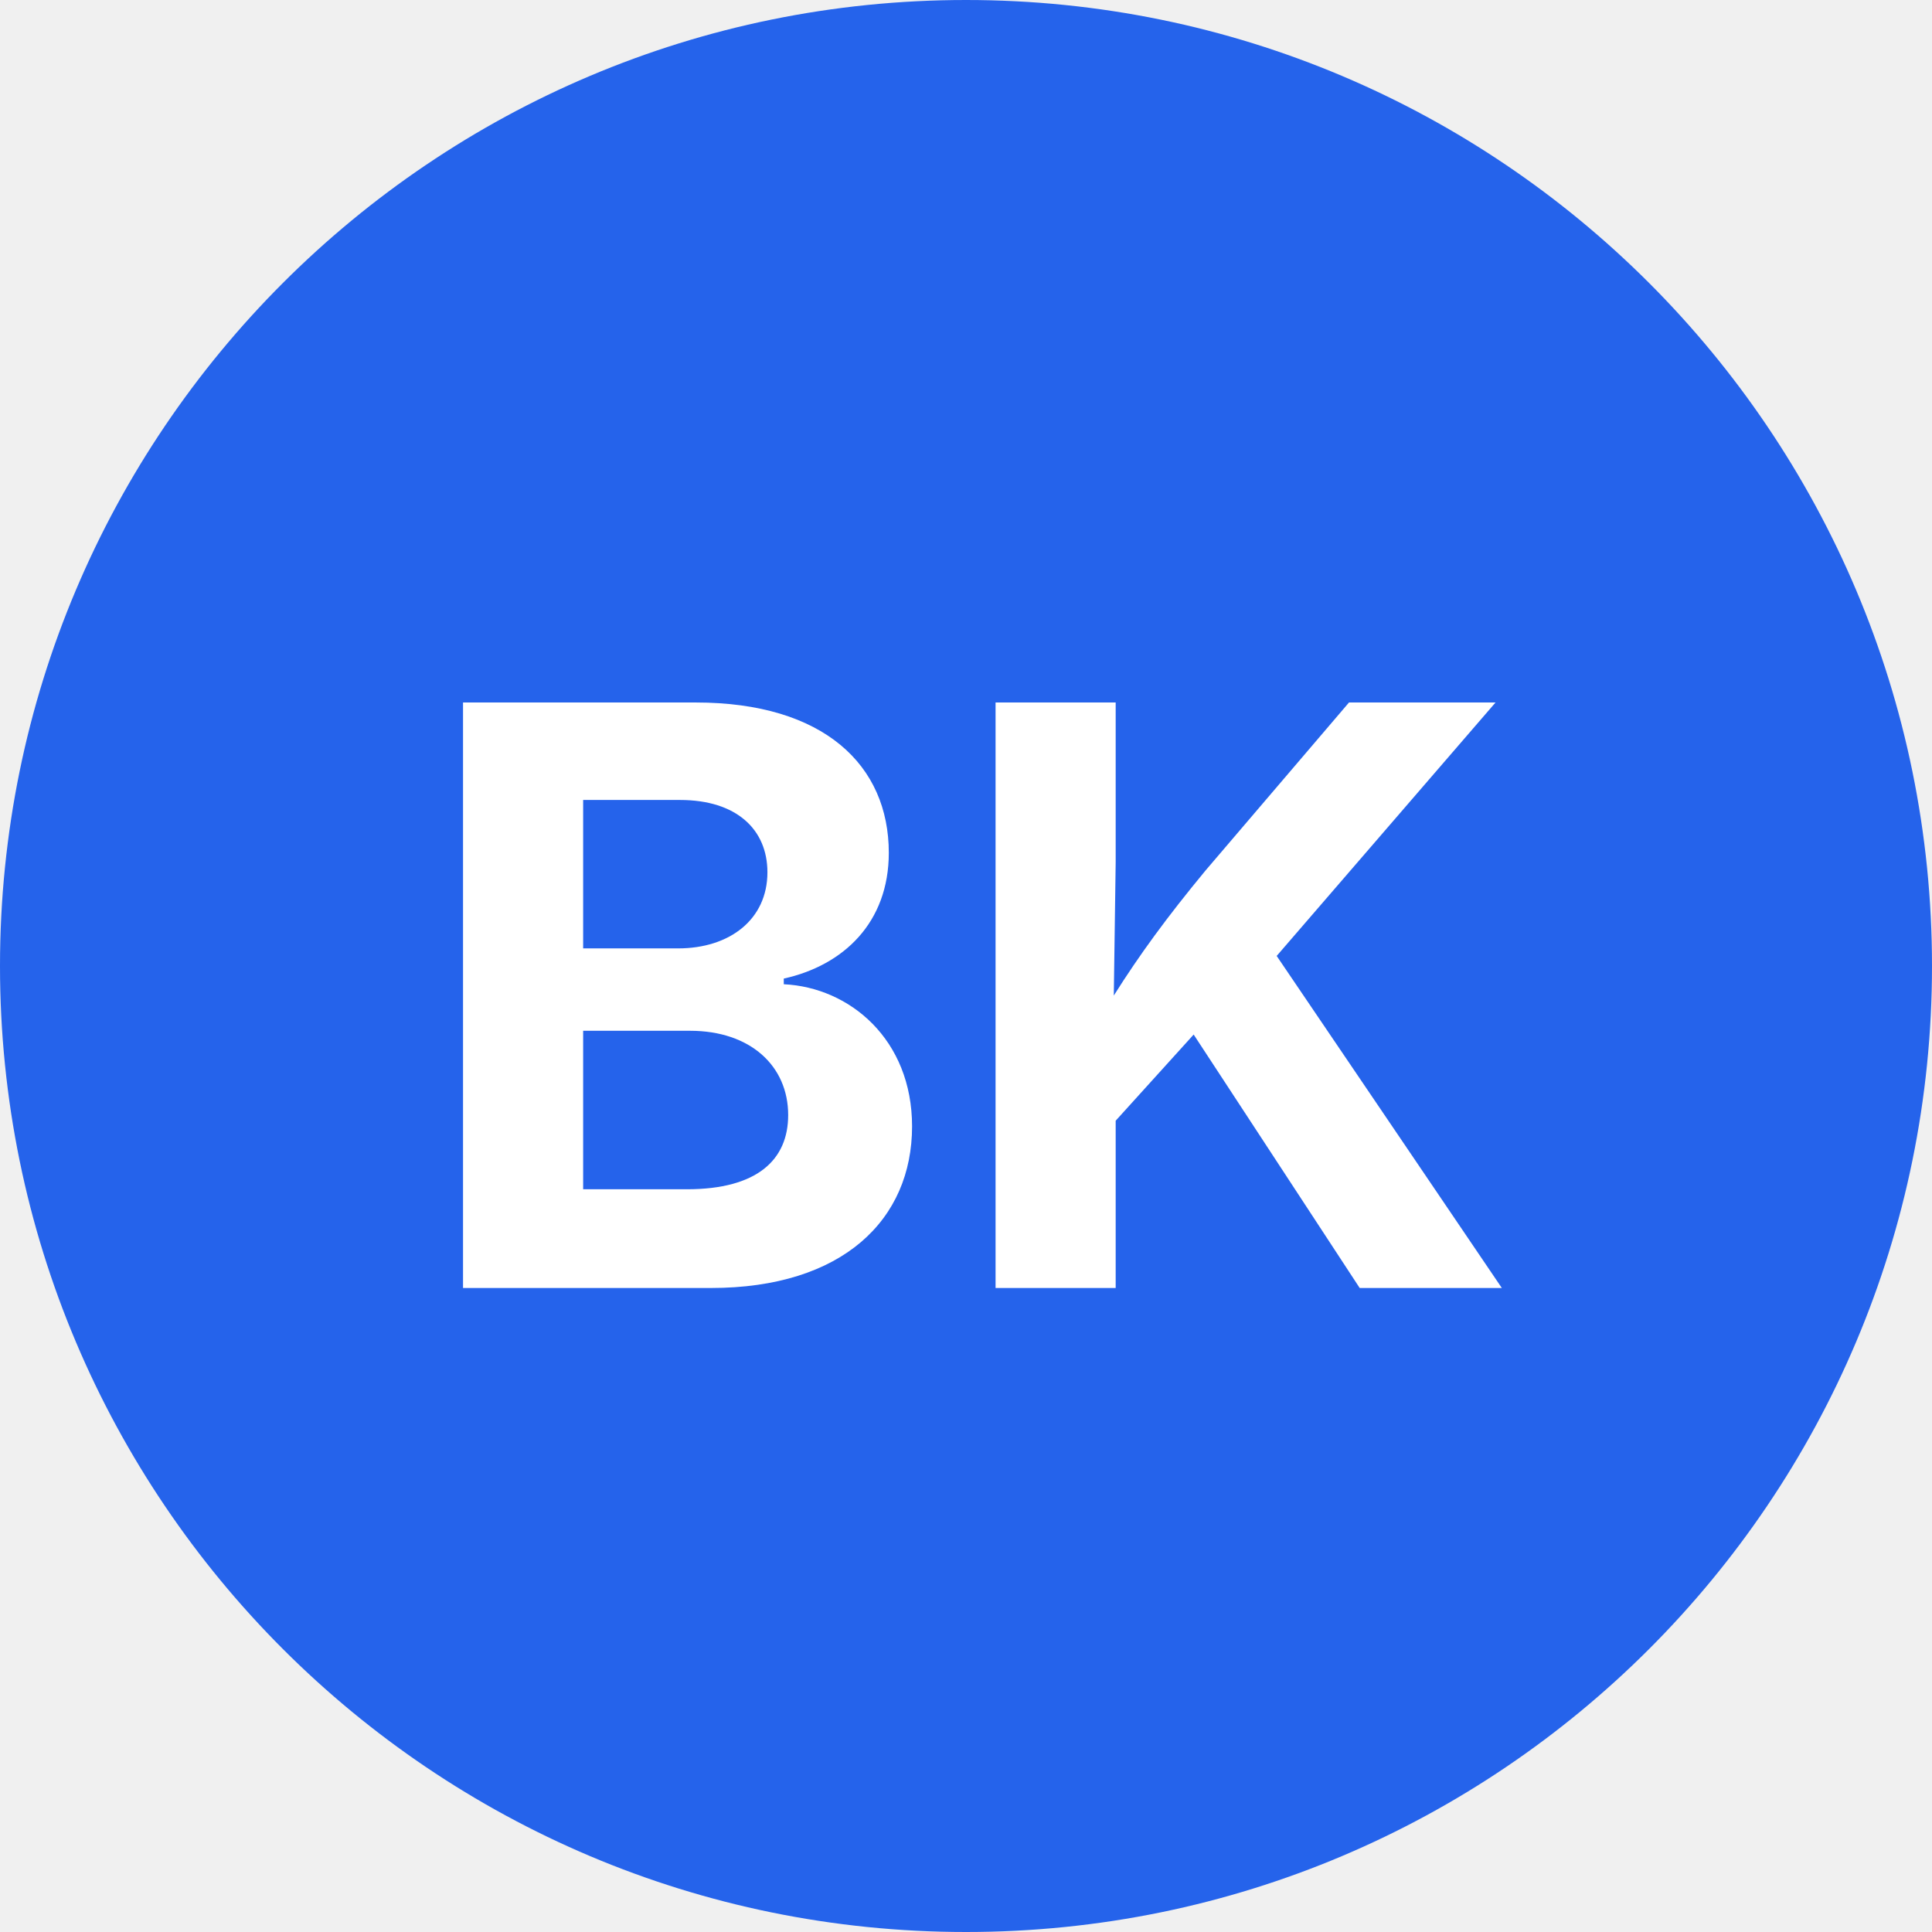
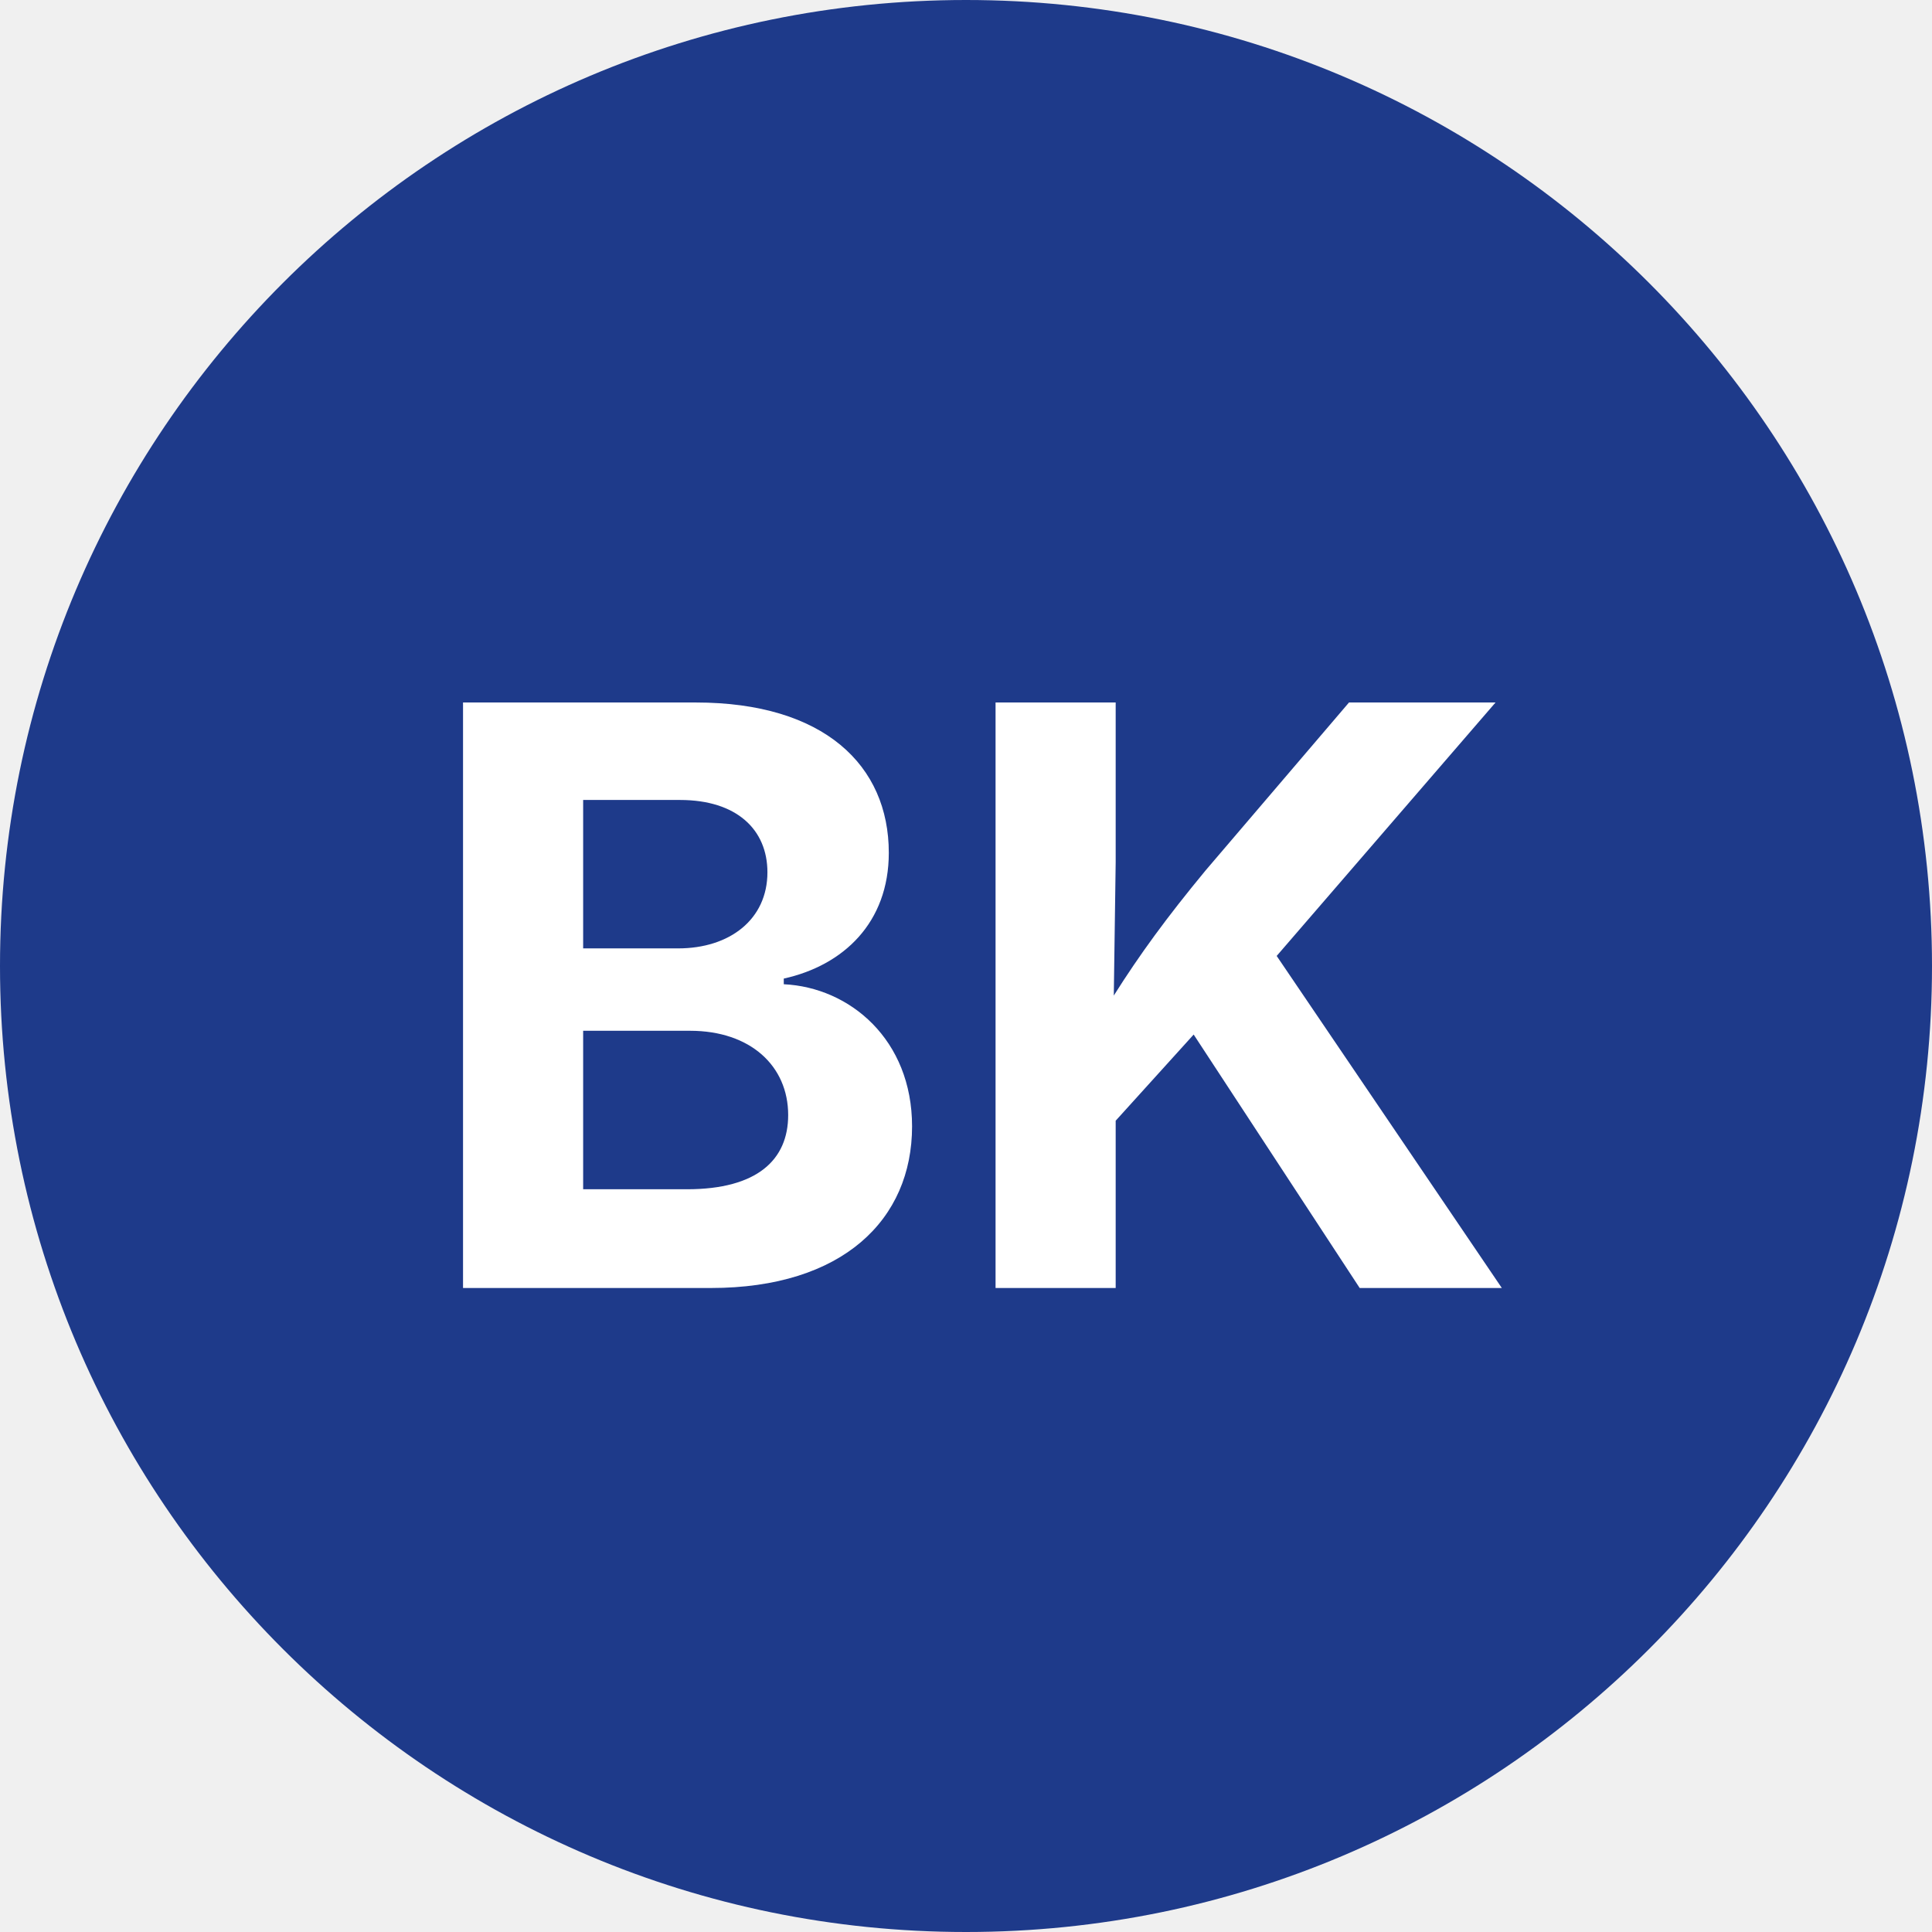
<svg xmlns="http://www.w3.org/2000/svg" width="48" height="48" viewBox="0 0 48 48" fill="none">
-   <circle cx="24" cy="24" r="24" fill="#2563eb" />
+   <circle cx="24" cy="24" r="24" fill="#1e3a8a" />
  <text x="24" y="32" font-family="system-ui, -apple-system, sans-serif" font-size="20" font-weight="700" fill="white" text-anchor="middle">BK</text>
</svg>
